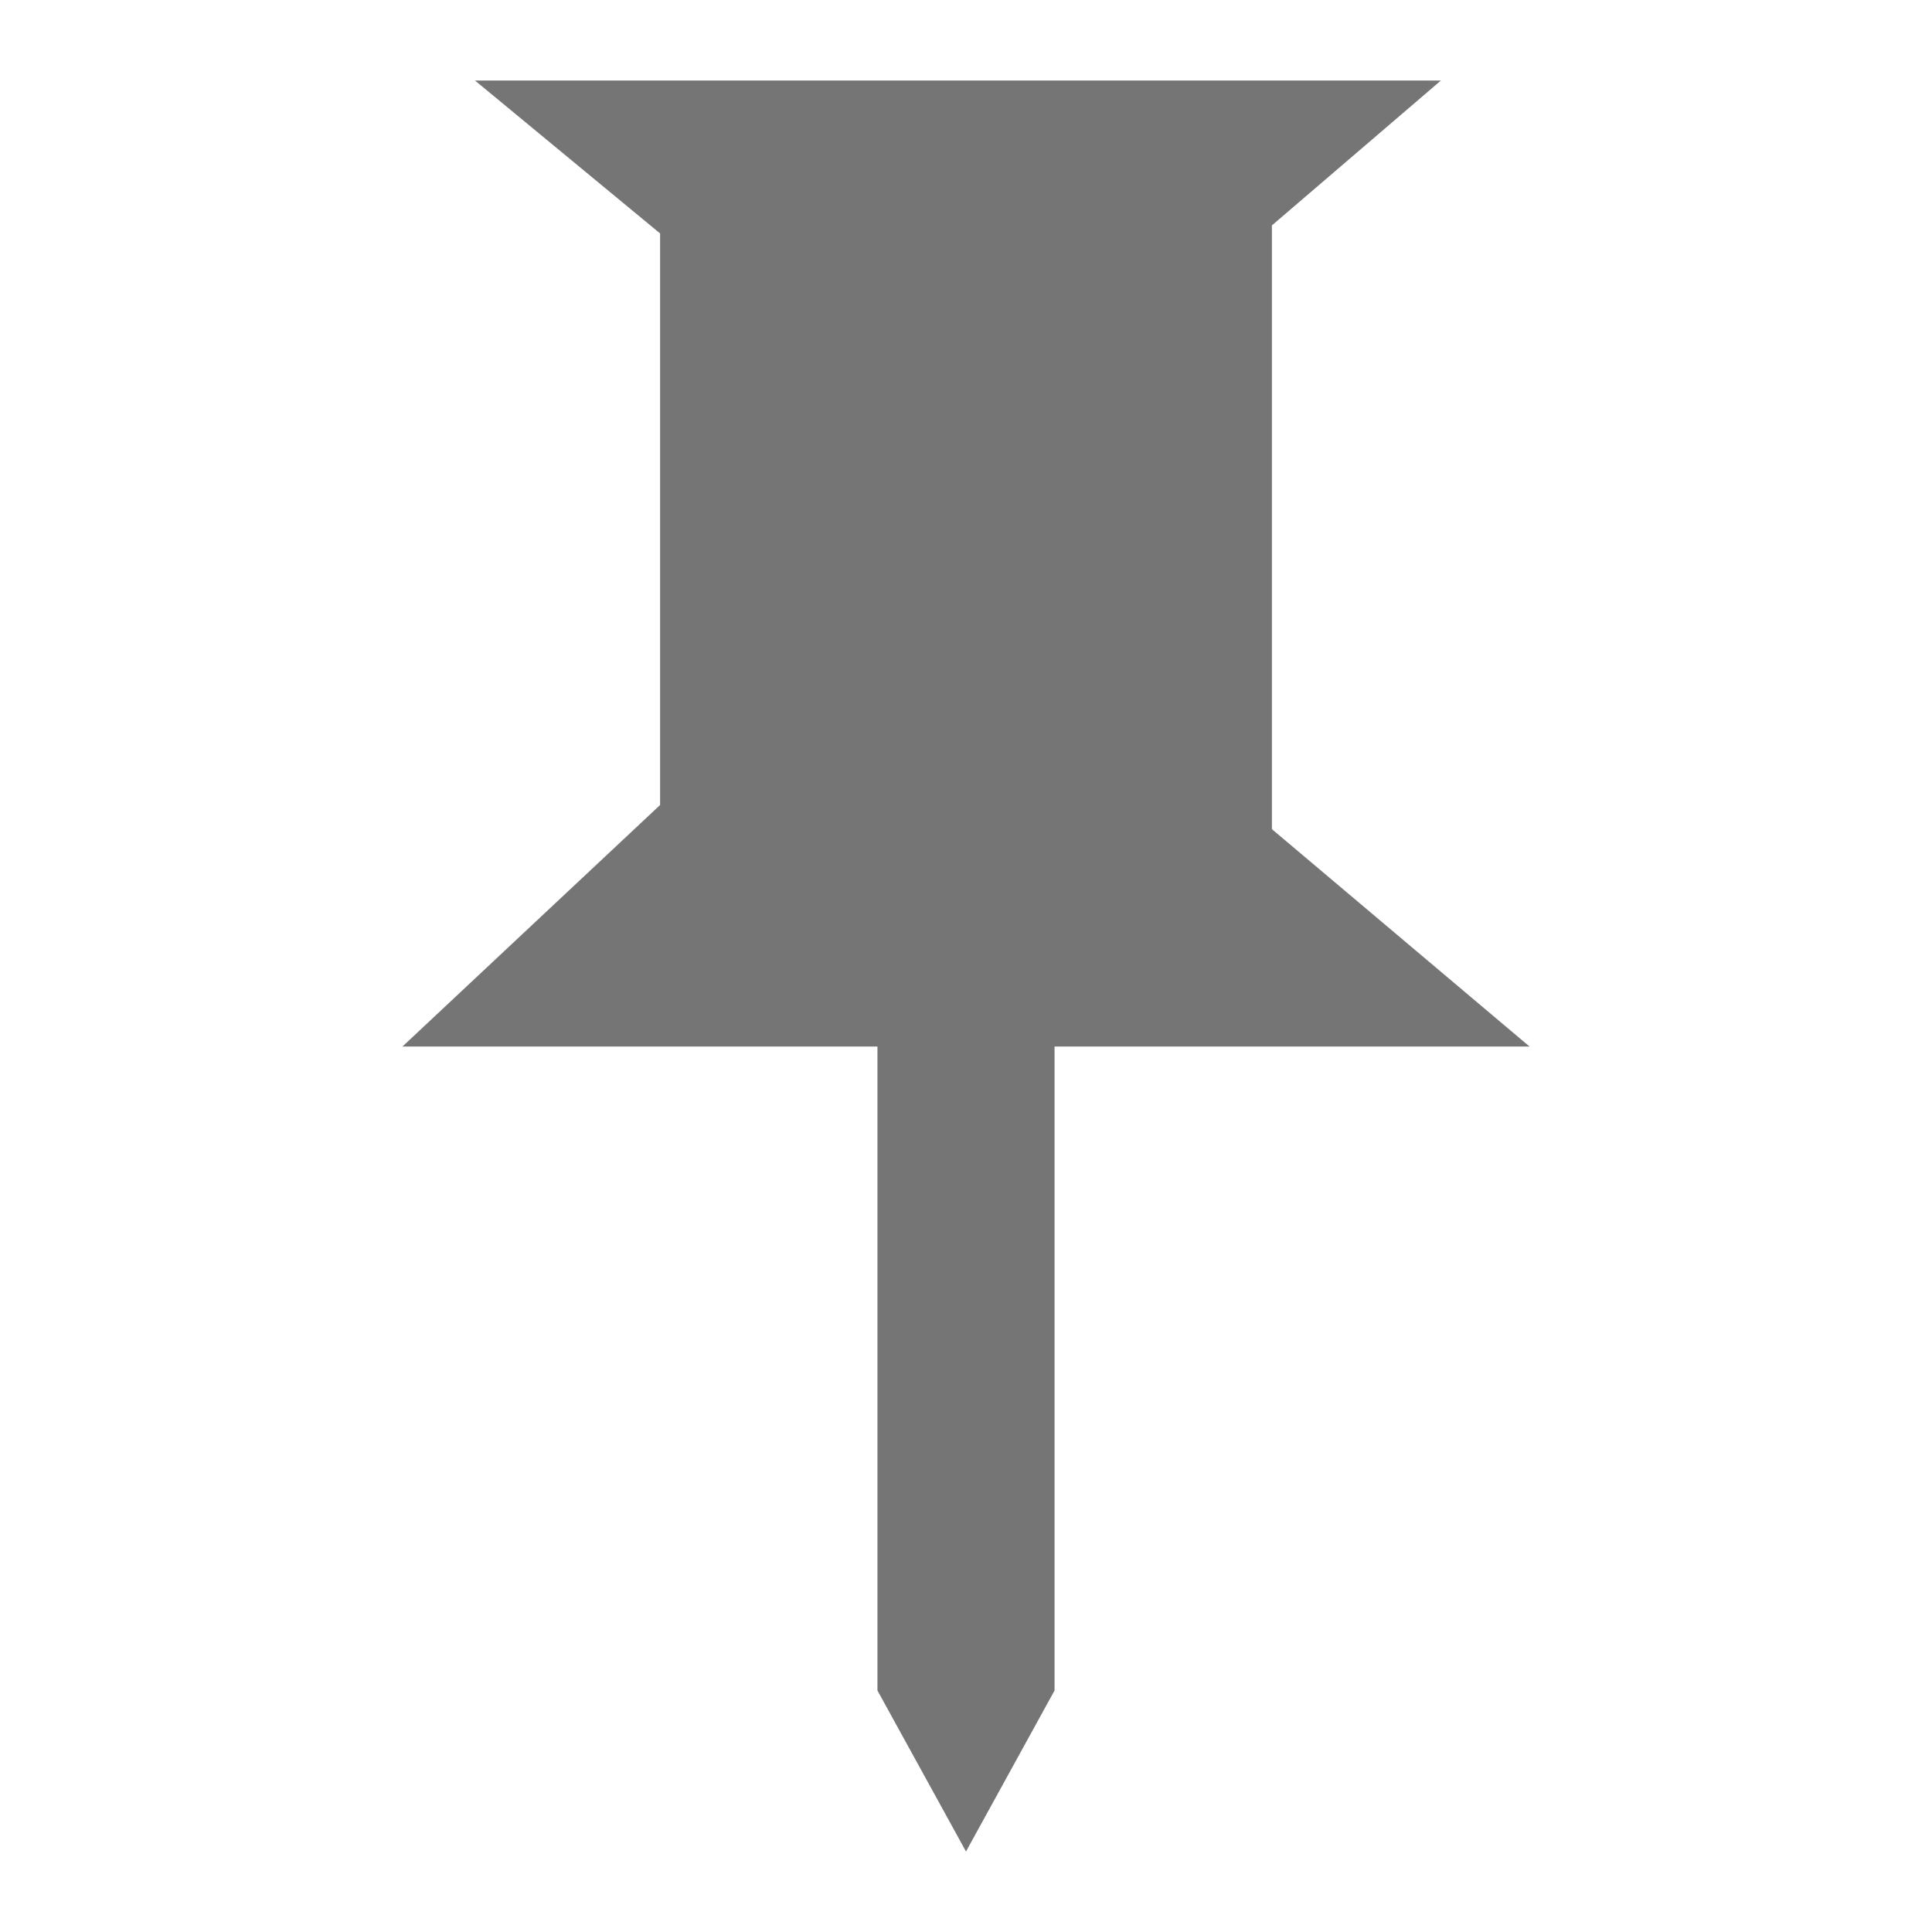
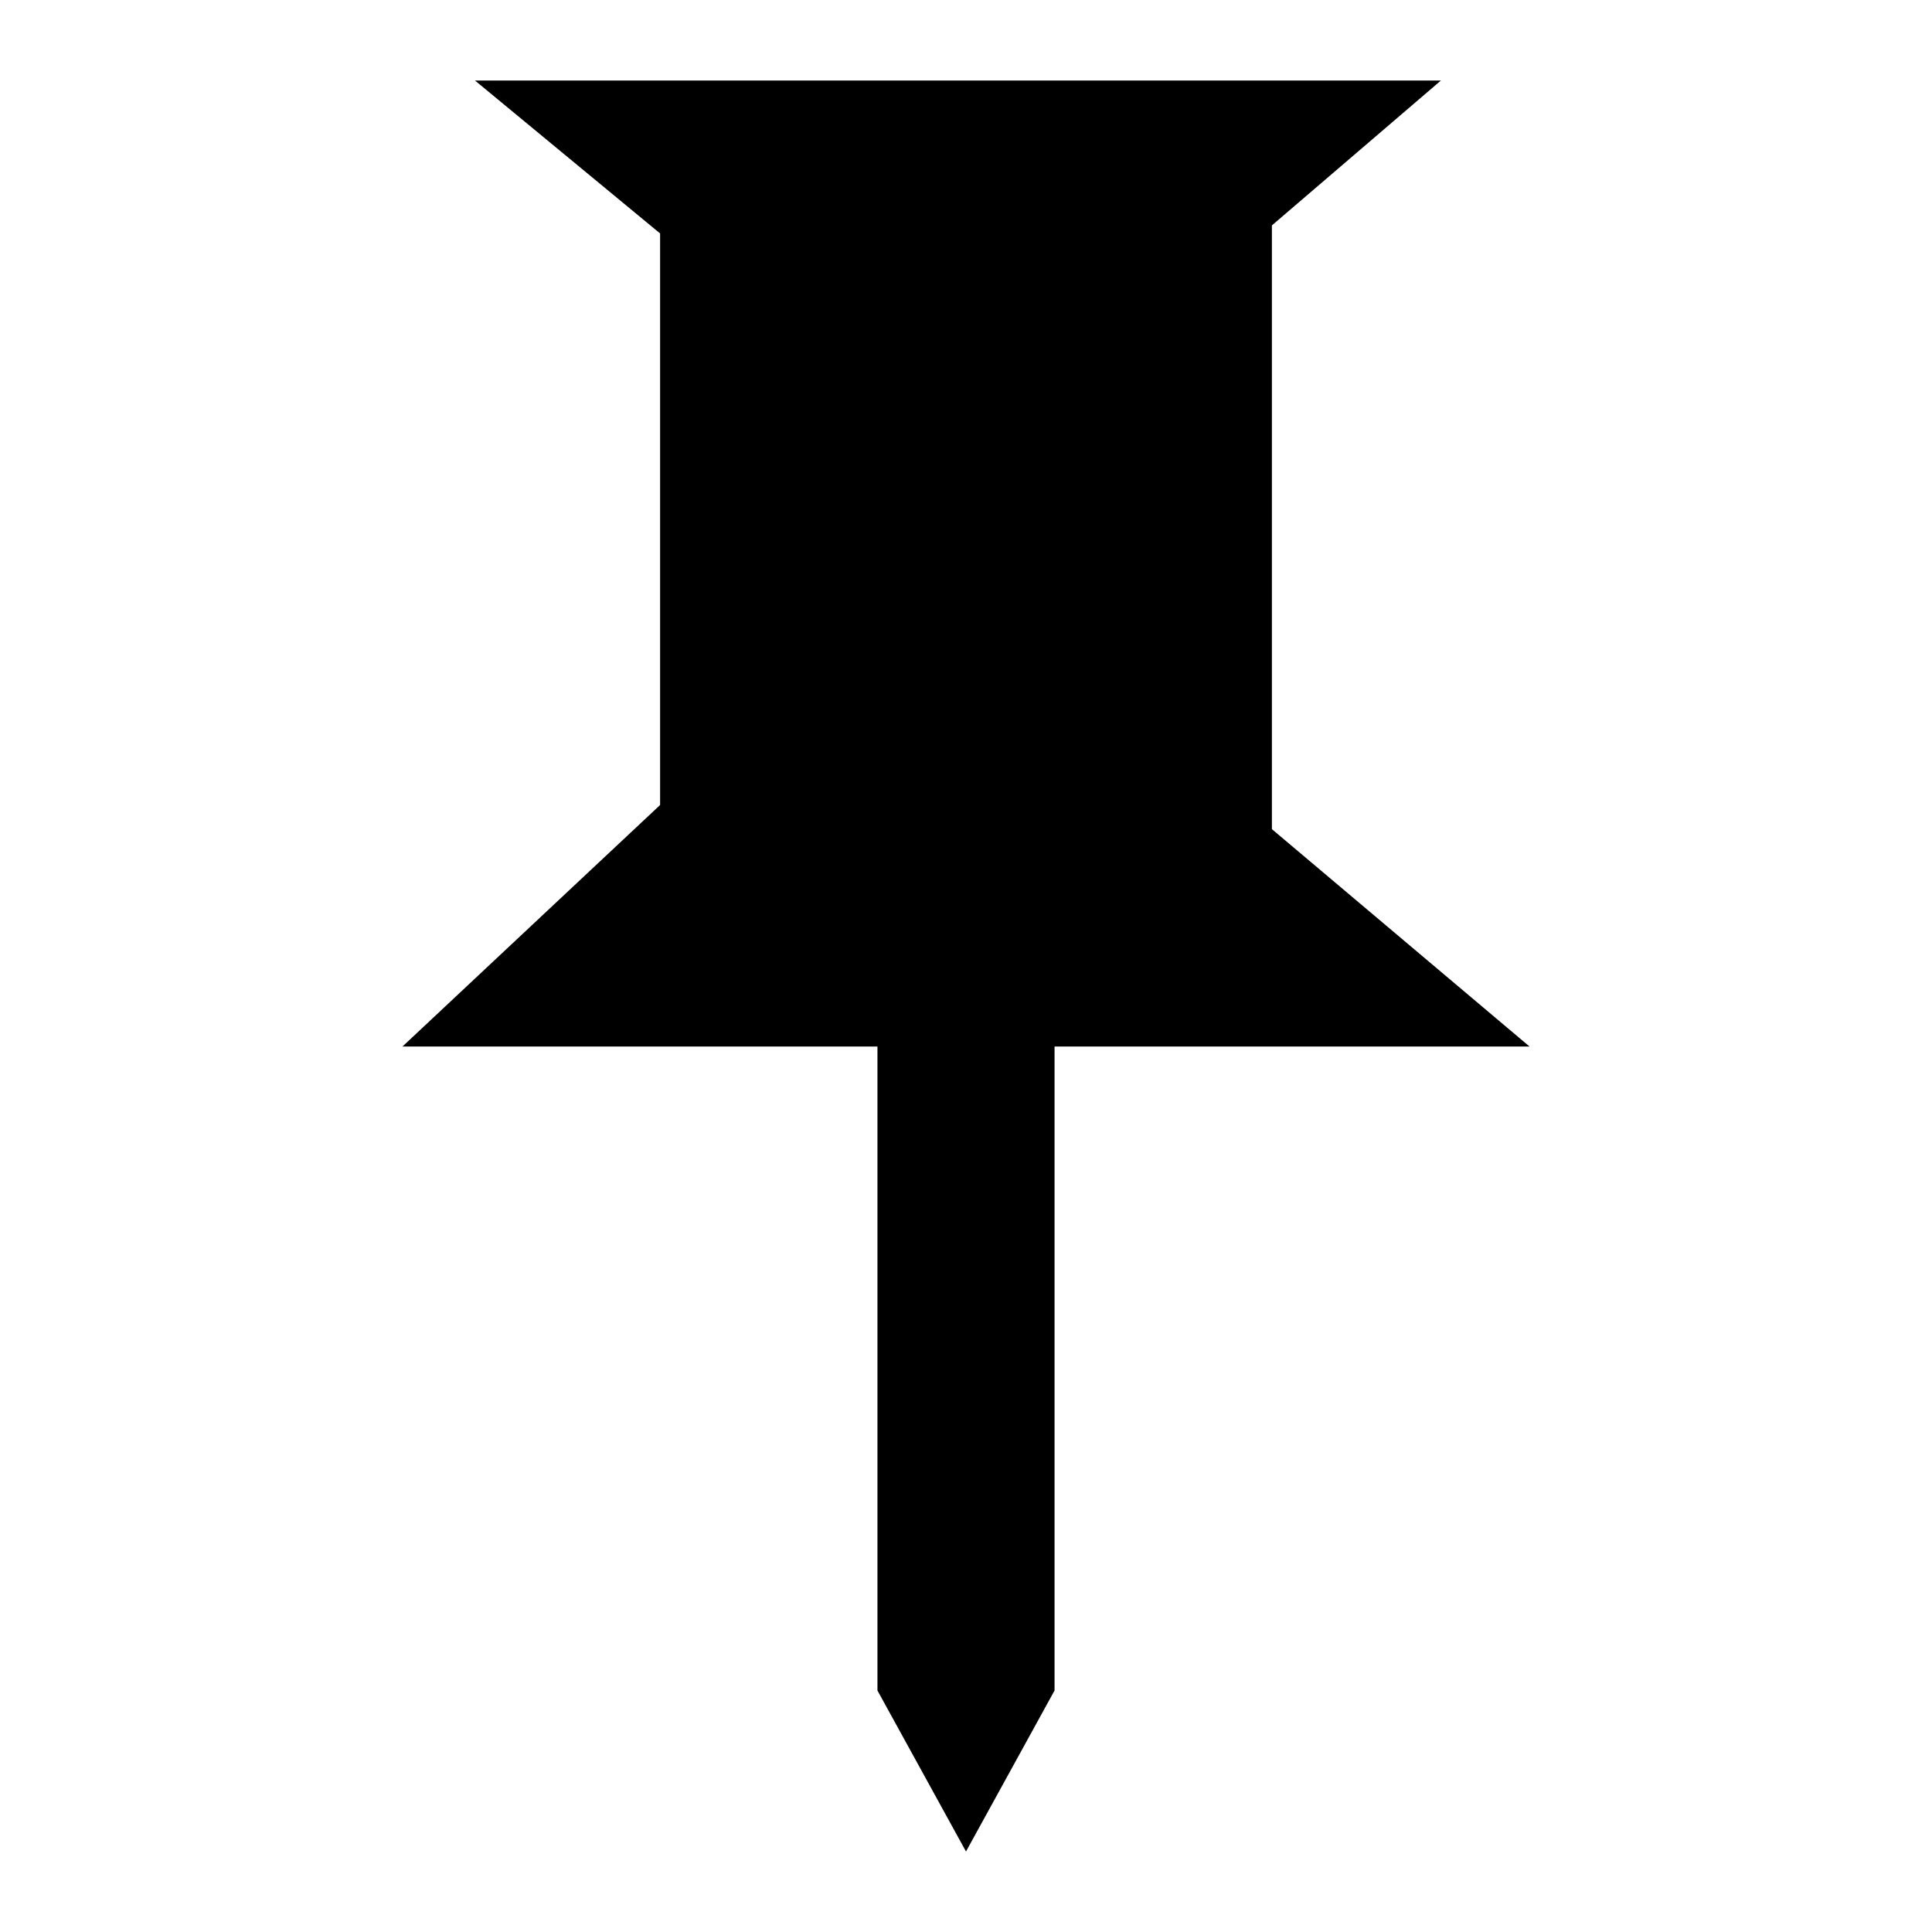
<svg xmlns="http://www.w3.org/2000/svg" version="1.1" id="Layer_1" x="0px" y="0px" viewBox="0 0 24 24" style="enable-background:new 0 0 24 24;" xml:space="preserve">
  <style type="text/css">
- 	.st0{opacity:0.54;}
+ 	.st0{enable-background:new    ;}
</style>
  <path id="path0_fill" class="st0" d="M5.9,1l2.3,1.9V10L5,13h5.9v8l1.1,2l1.1-2v-8H19l-3.2-2.7V2.8L17.9,1h-6H5.9z" />
</svg>
